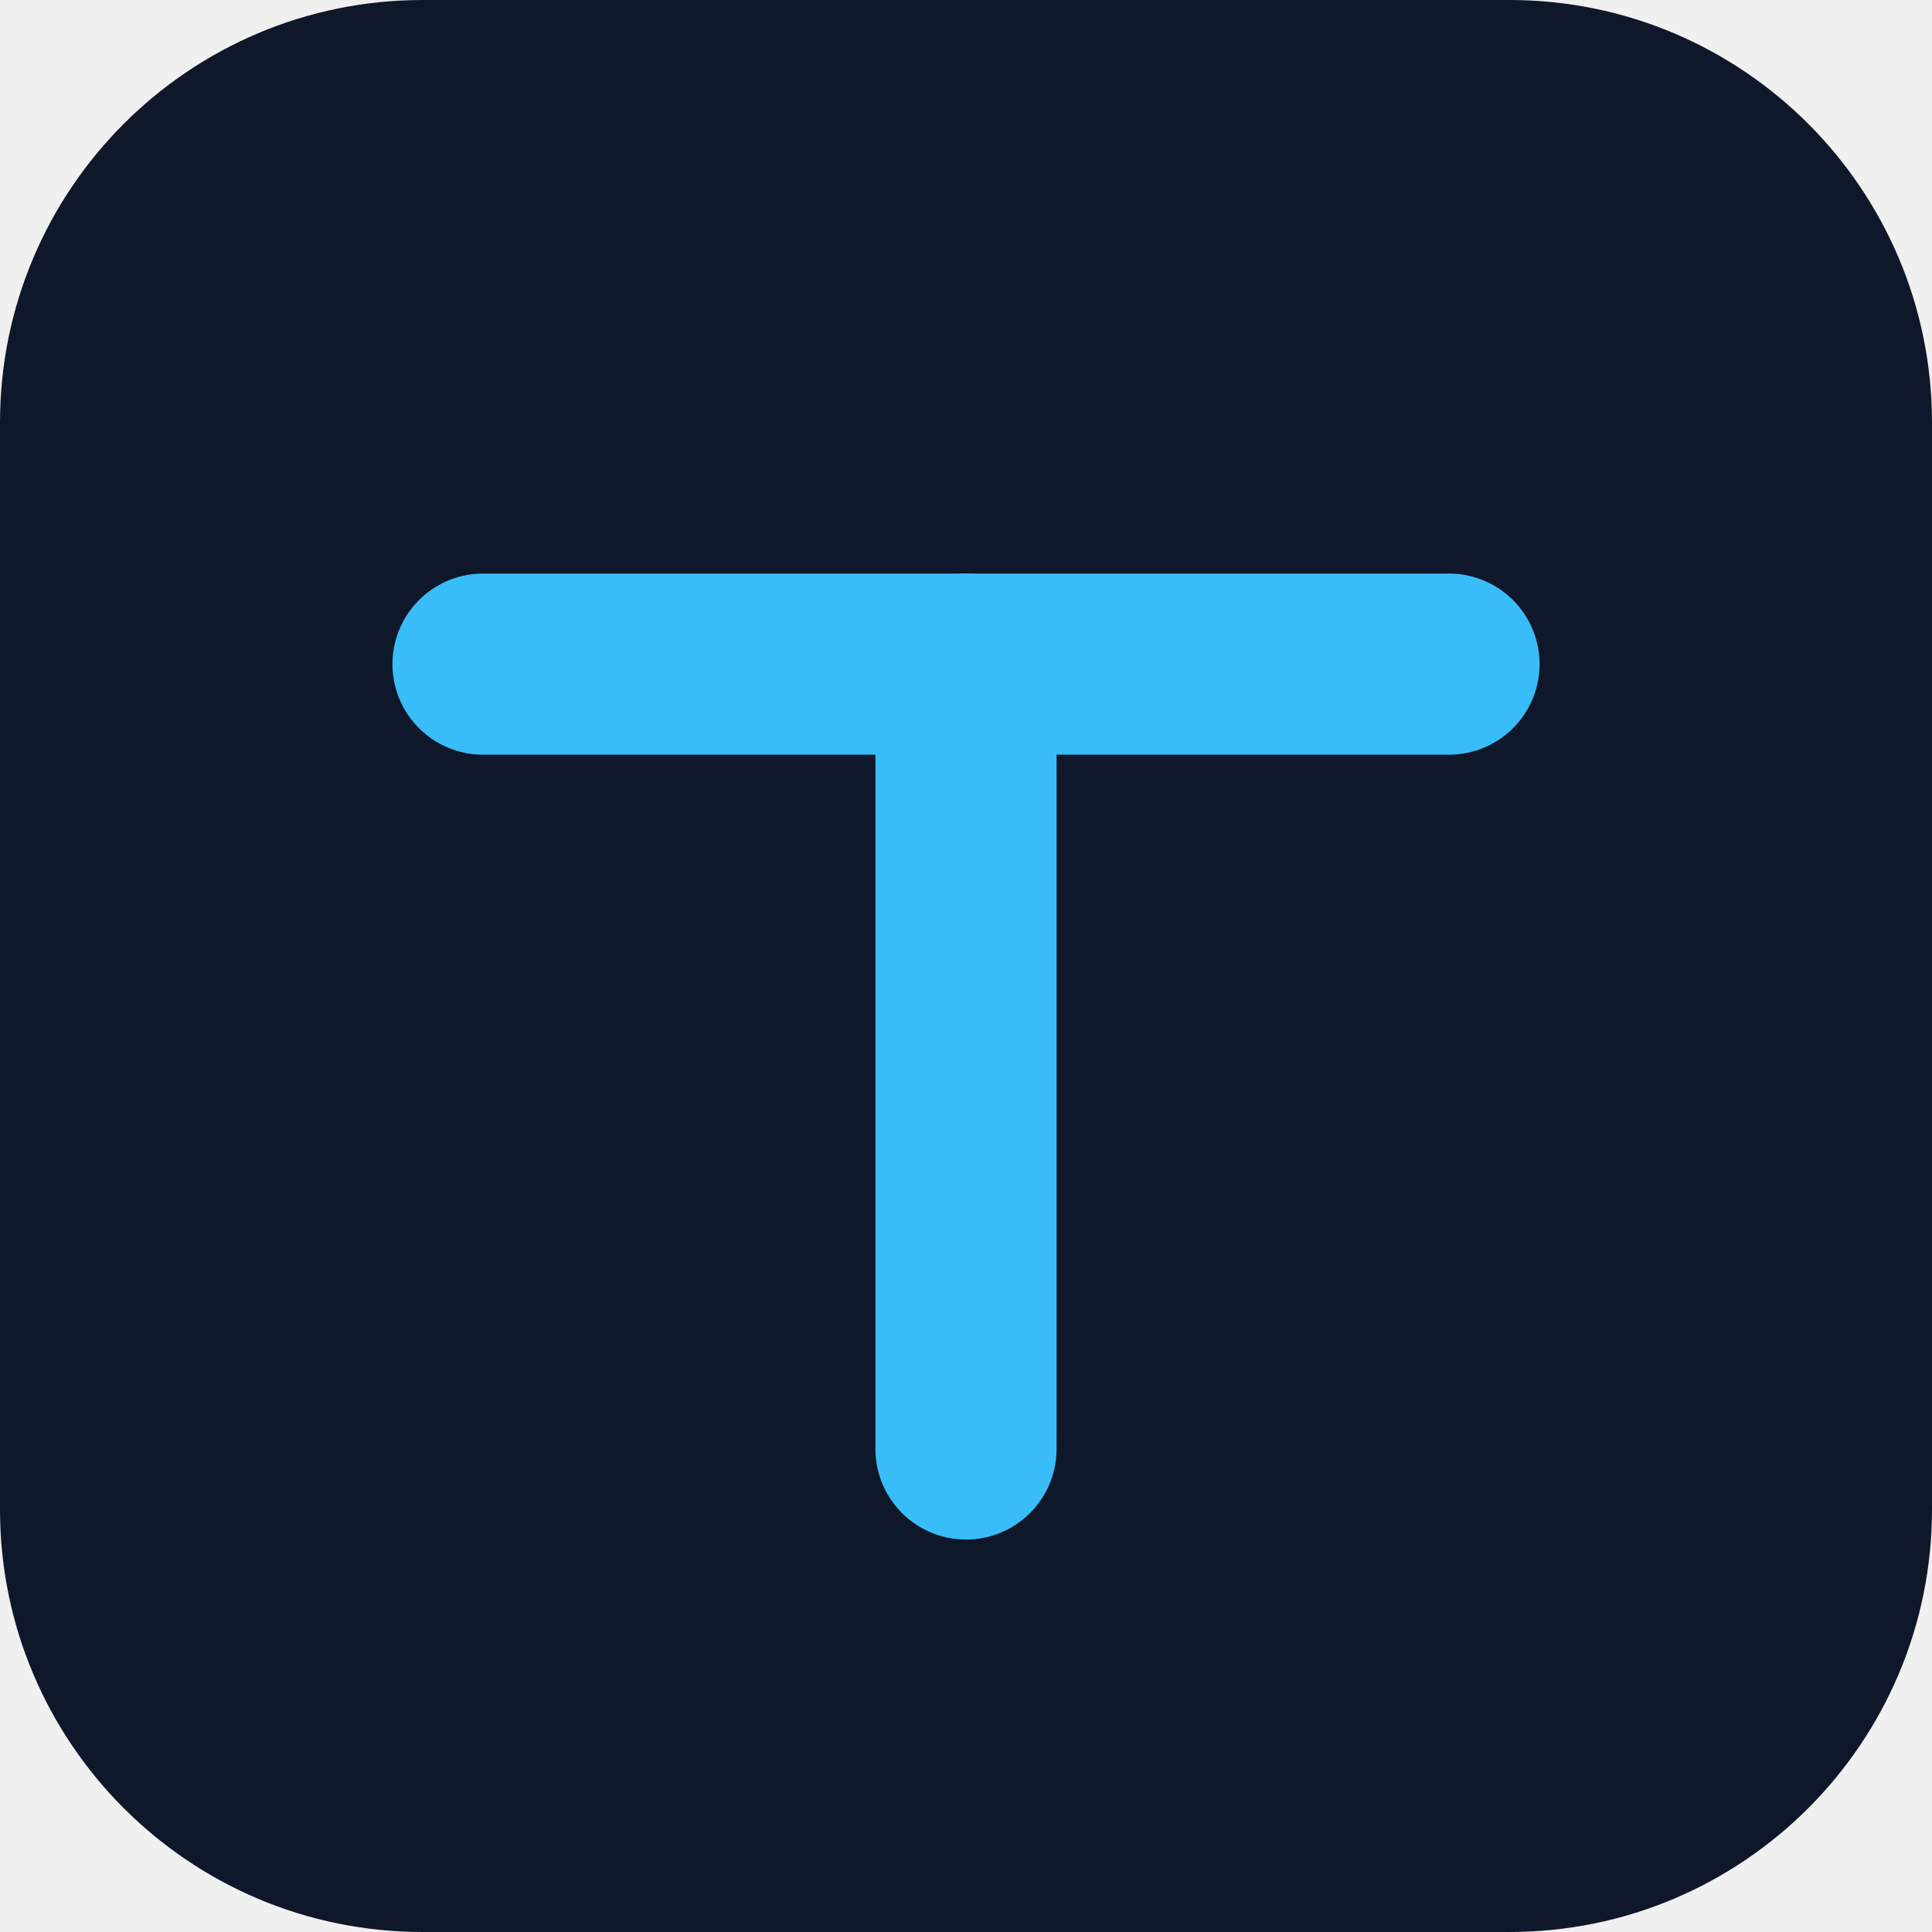
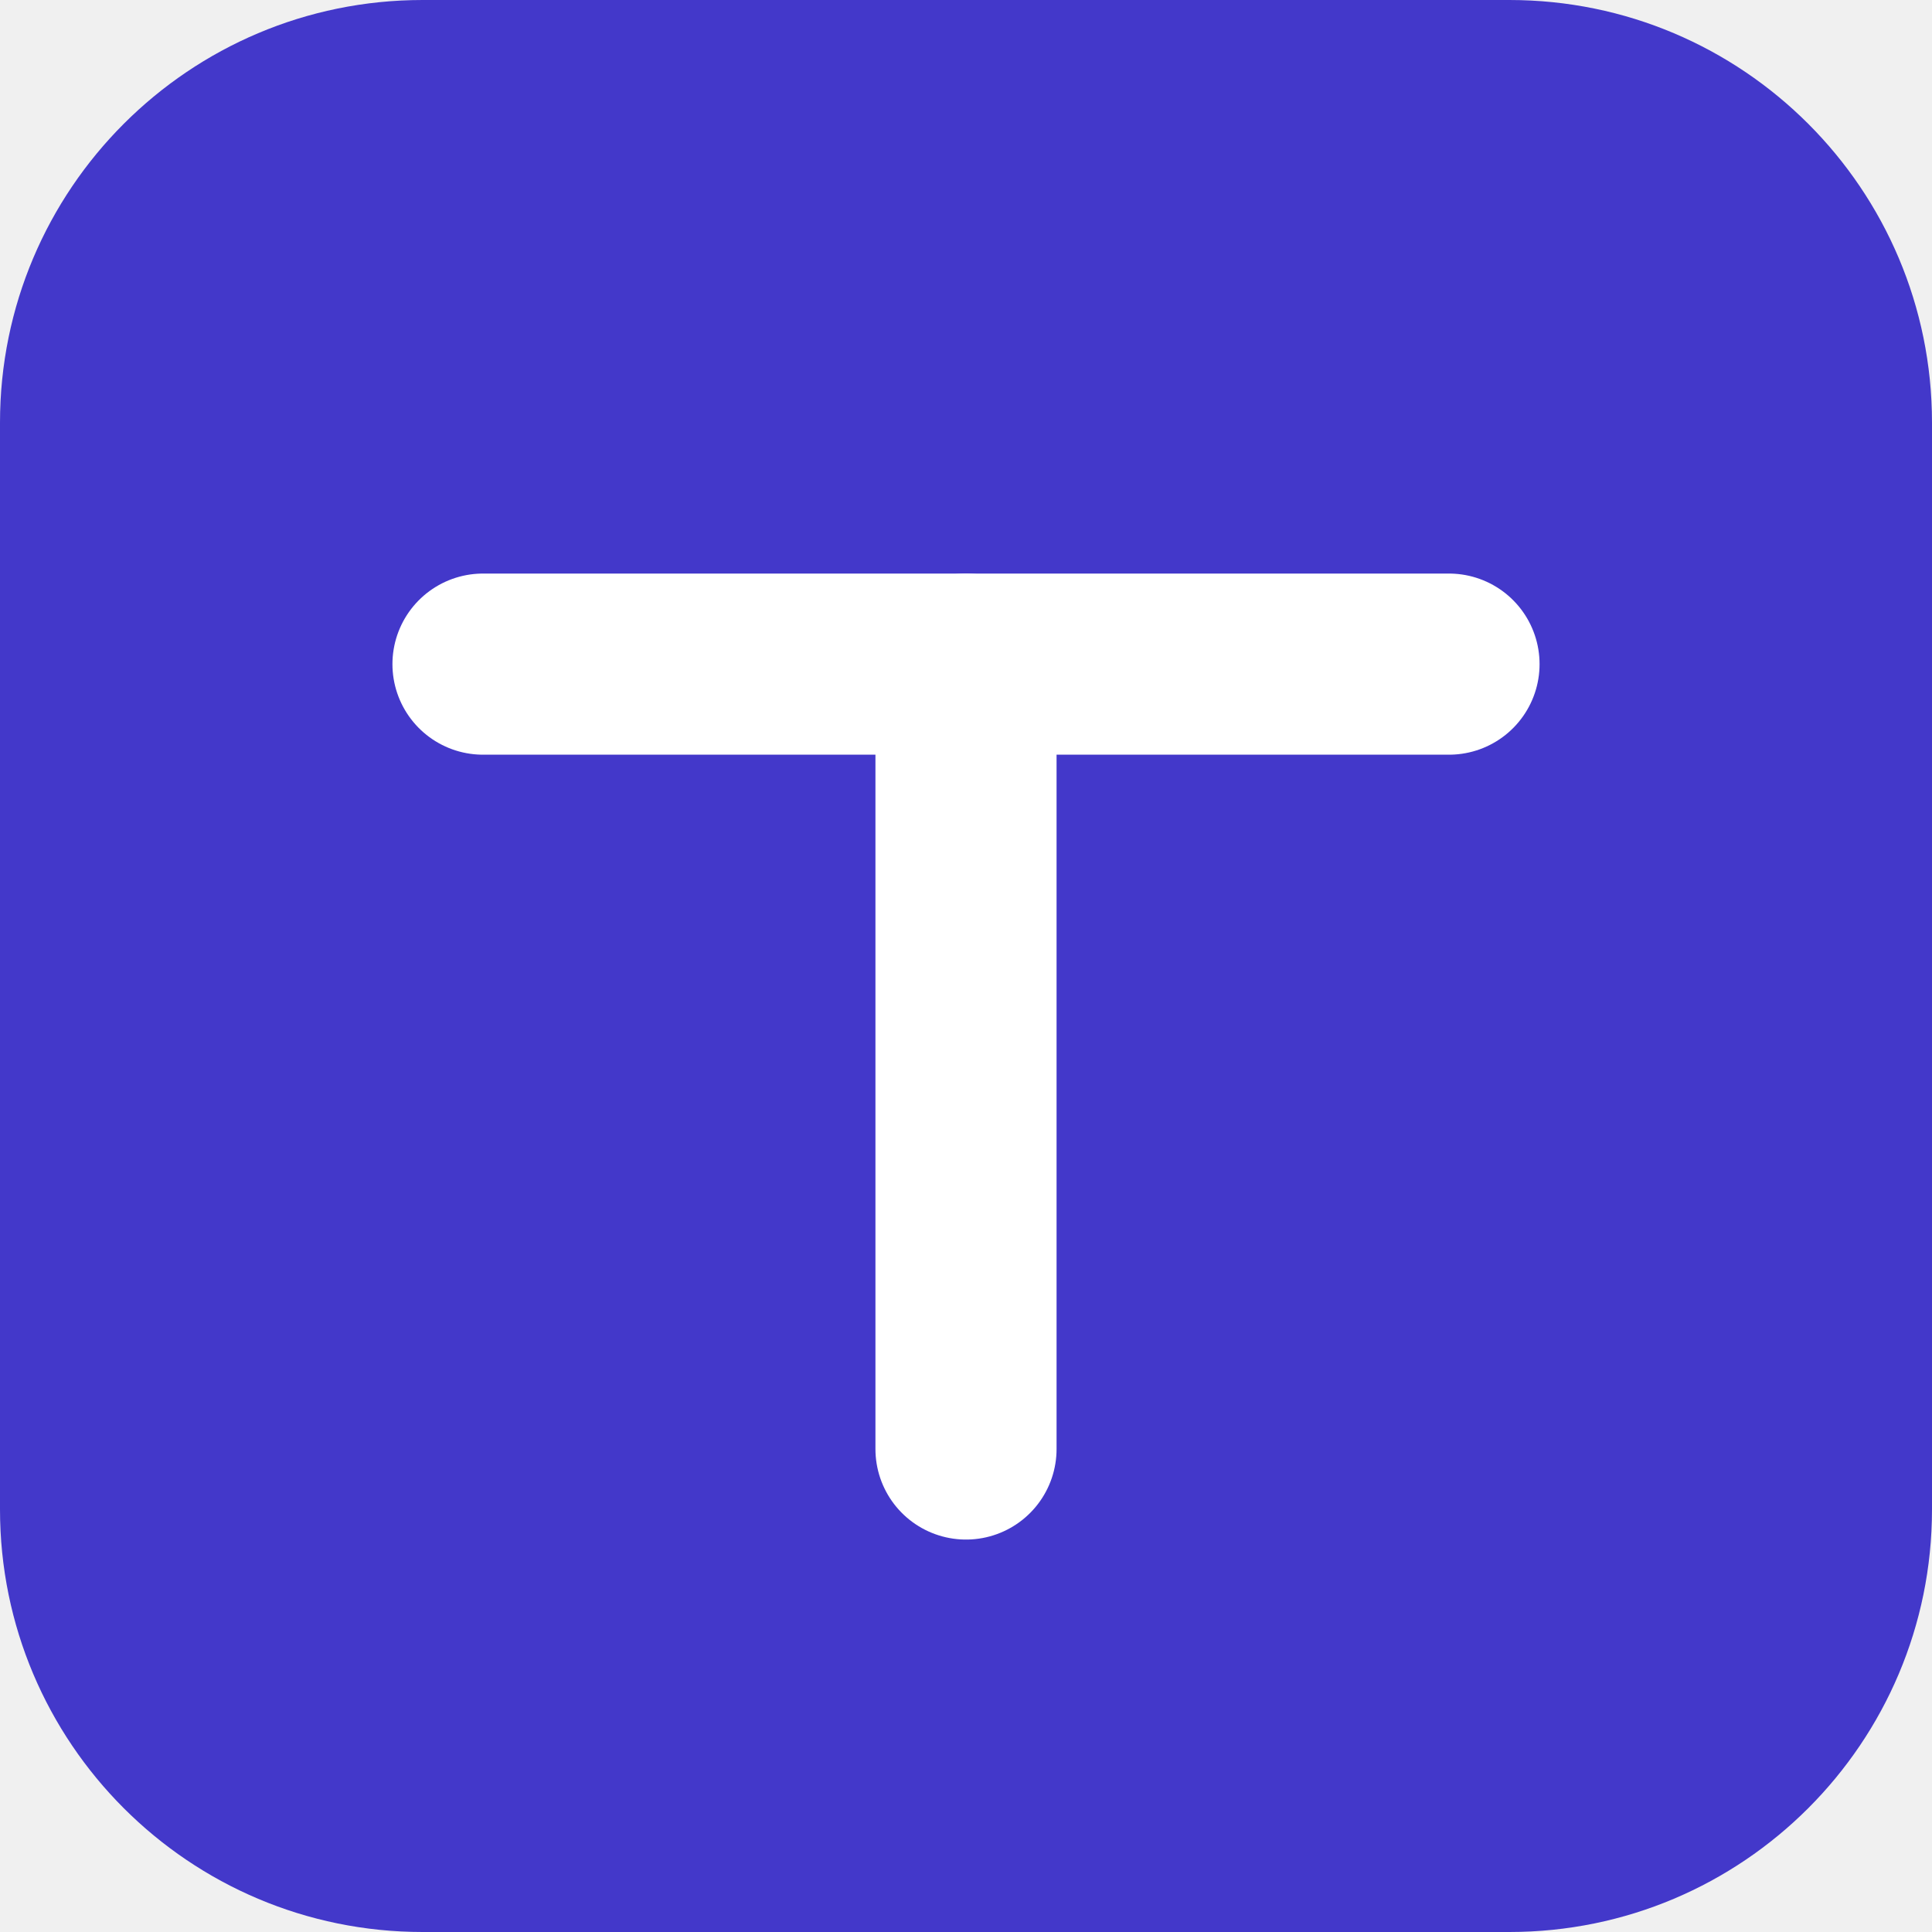
<svg xmlns="http://www.w3.org/2000/svg" viewBox="0 0 32 32">
-   <rect width="32" height="32" rx="7" fill="#0F172A" />
-   <path d="M8 11h16" stroke="#38BDF8" stroke-width="3" stroke-linecap="round" />
-   <path d="M16 11v13" stroke="#38BDF8" stroke-width="3" stroke-linecap="round" />
+   <rect width="32" height="32" rx="7" fill="#4338CA" />
+   <path d="M8 11h16" stroke="#FFFFFF" stroke-width="3" stroke-linecap="round" />
+   <path d="M16 11v13" stroke="#FFFFFF" stroke-width="3" stroke-linecap="round" />
</svg>
